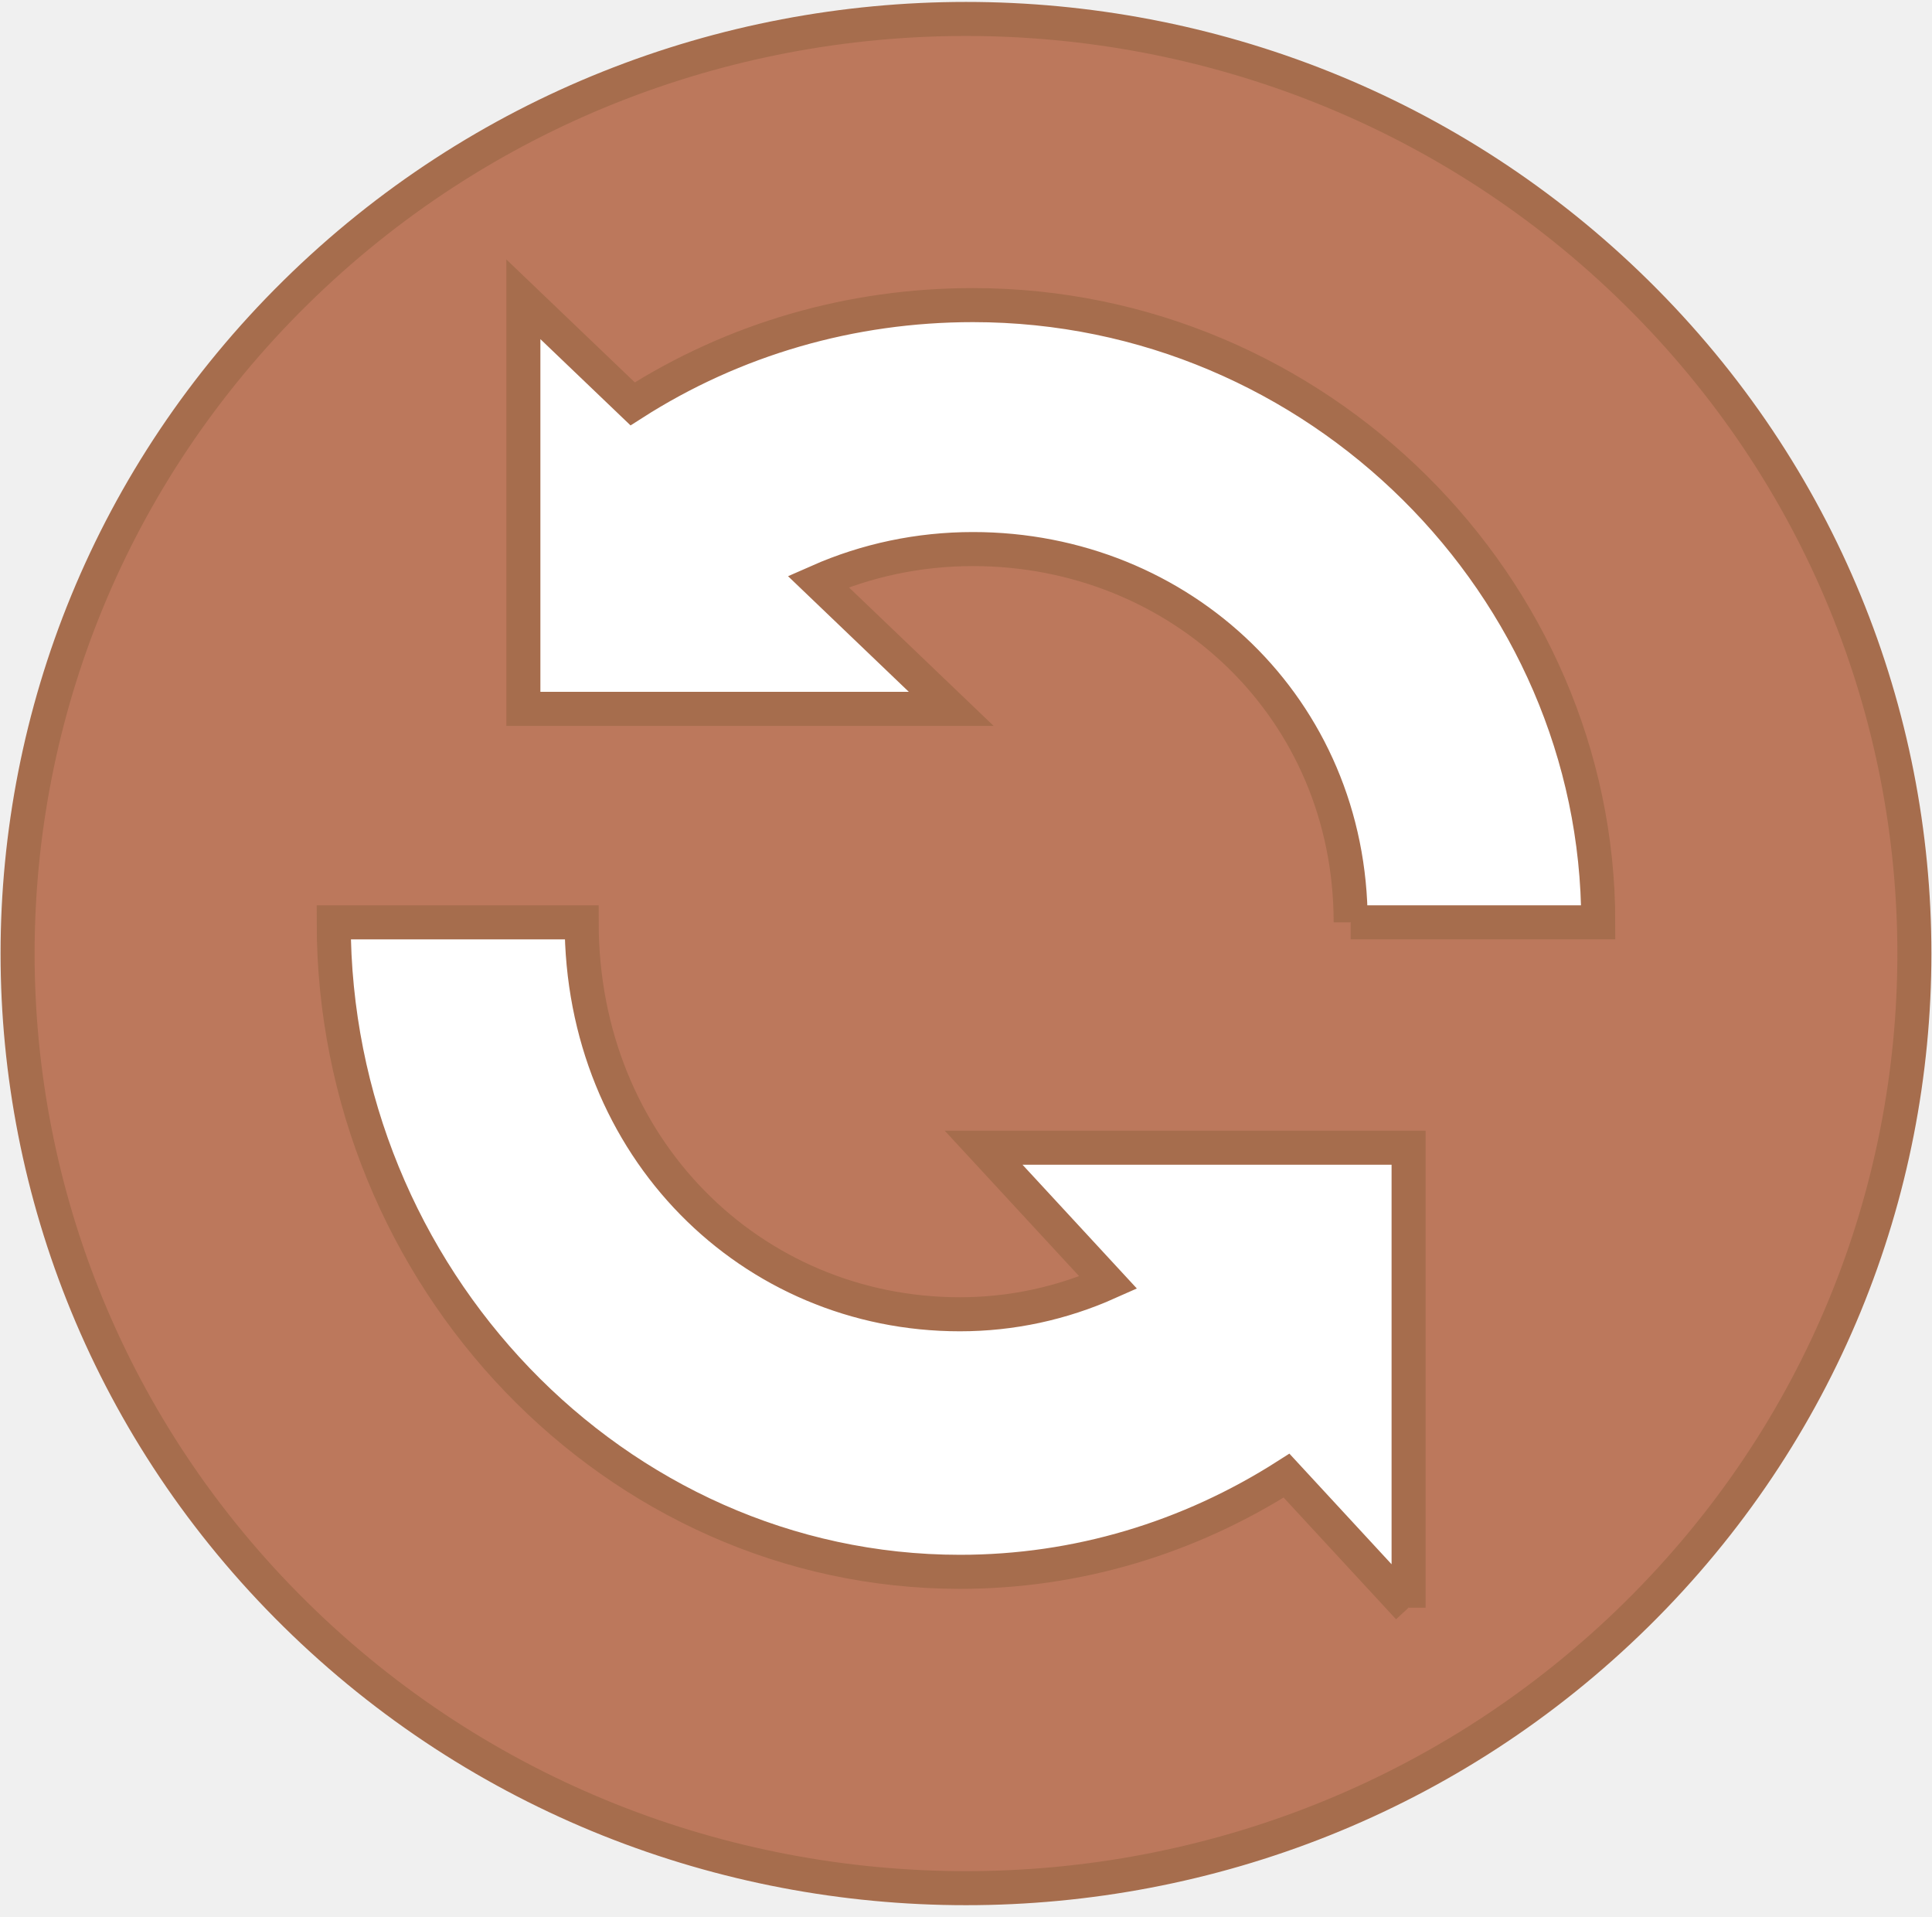
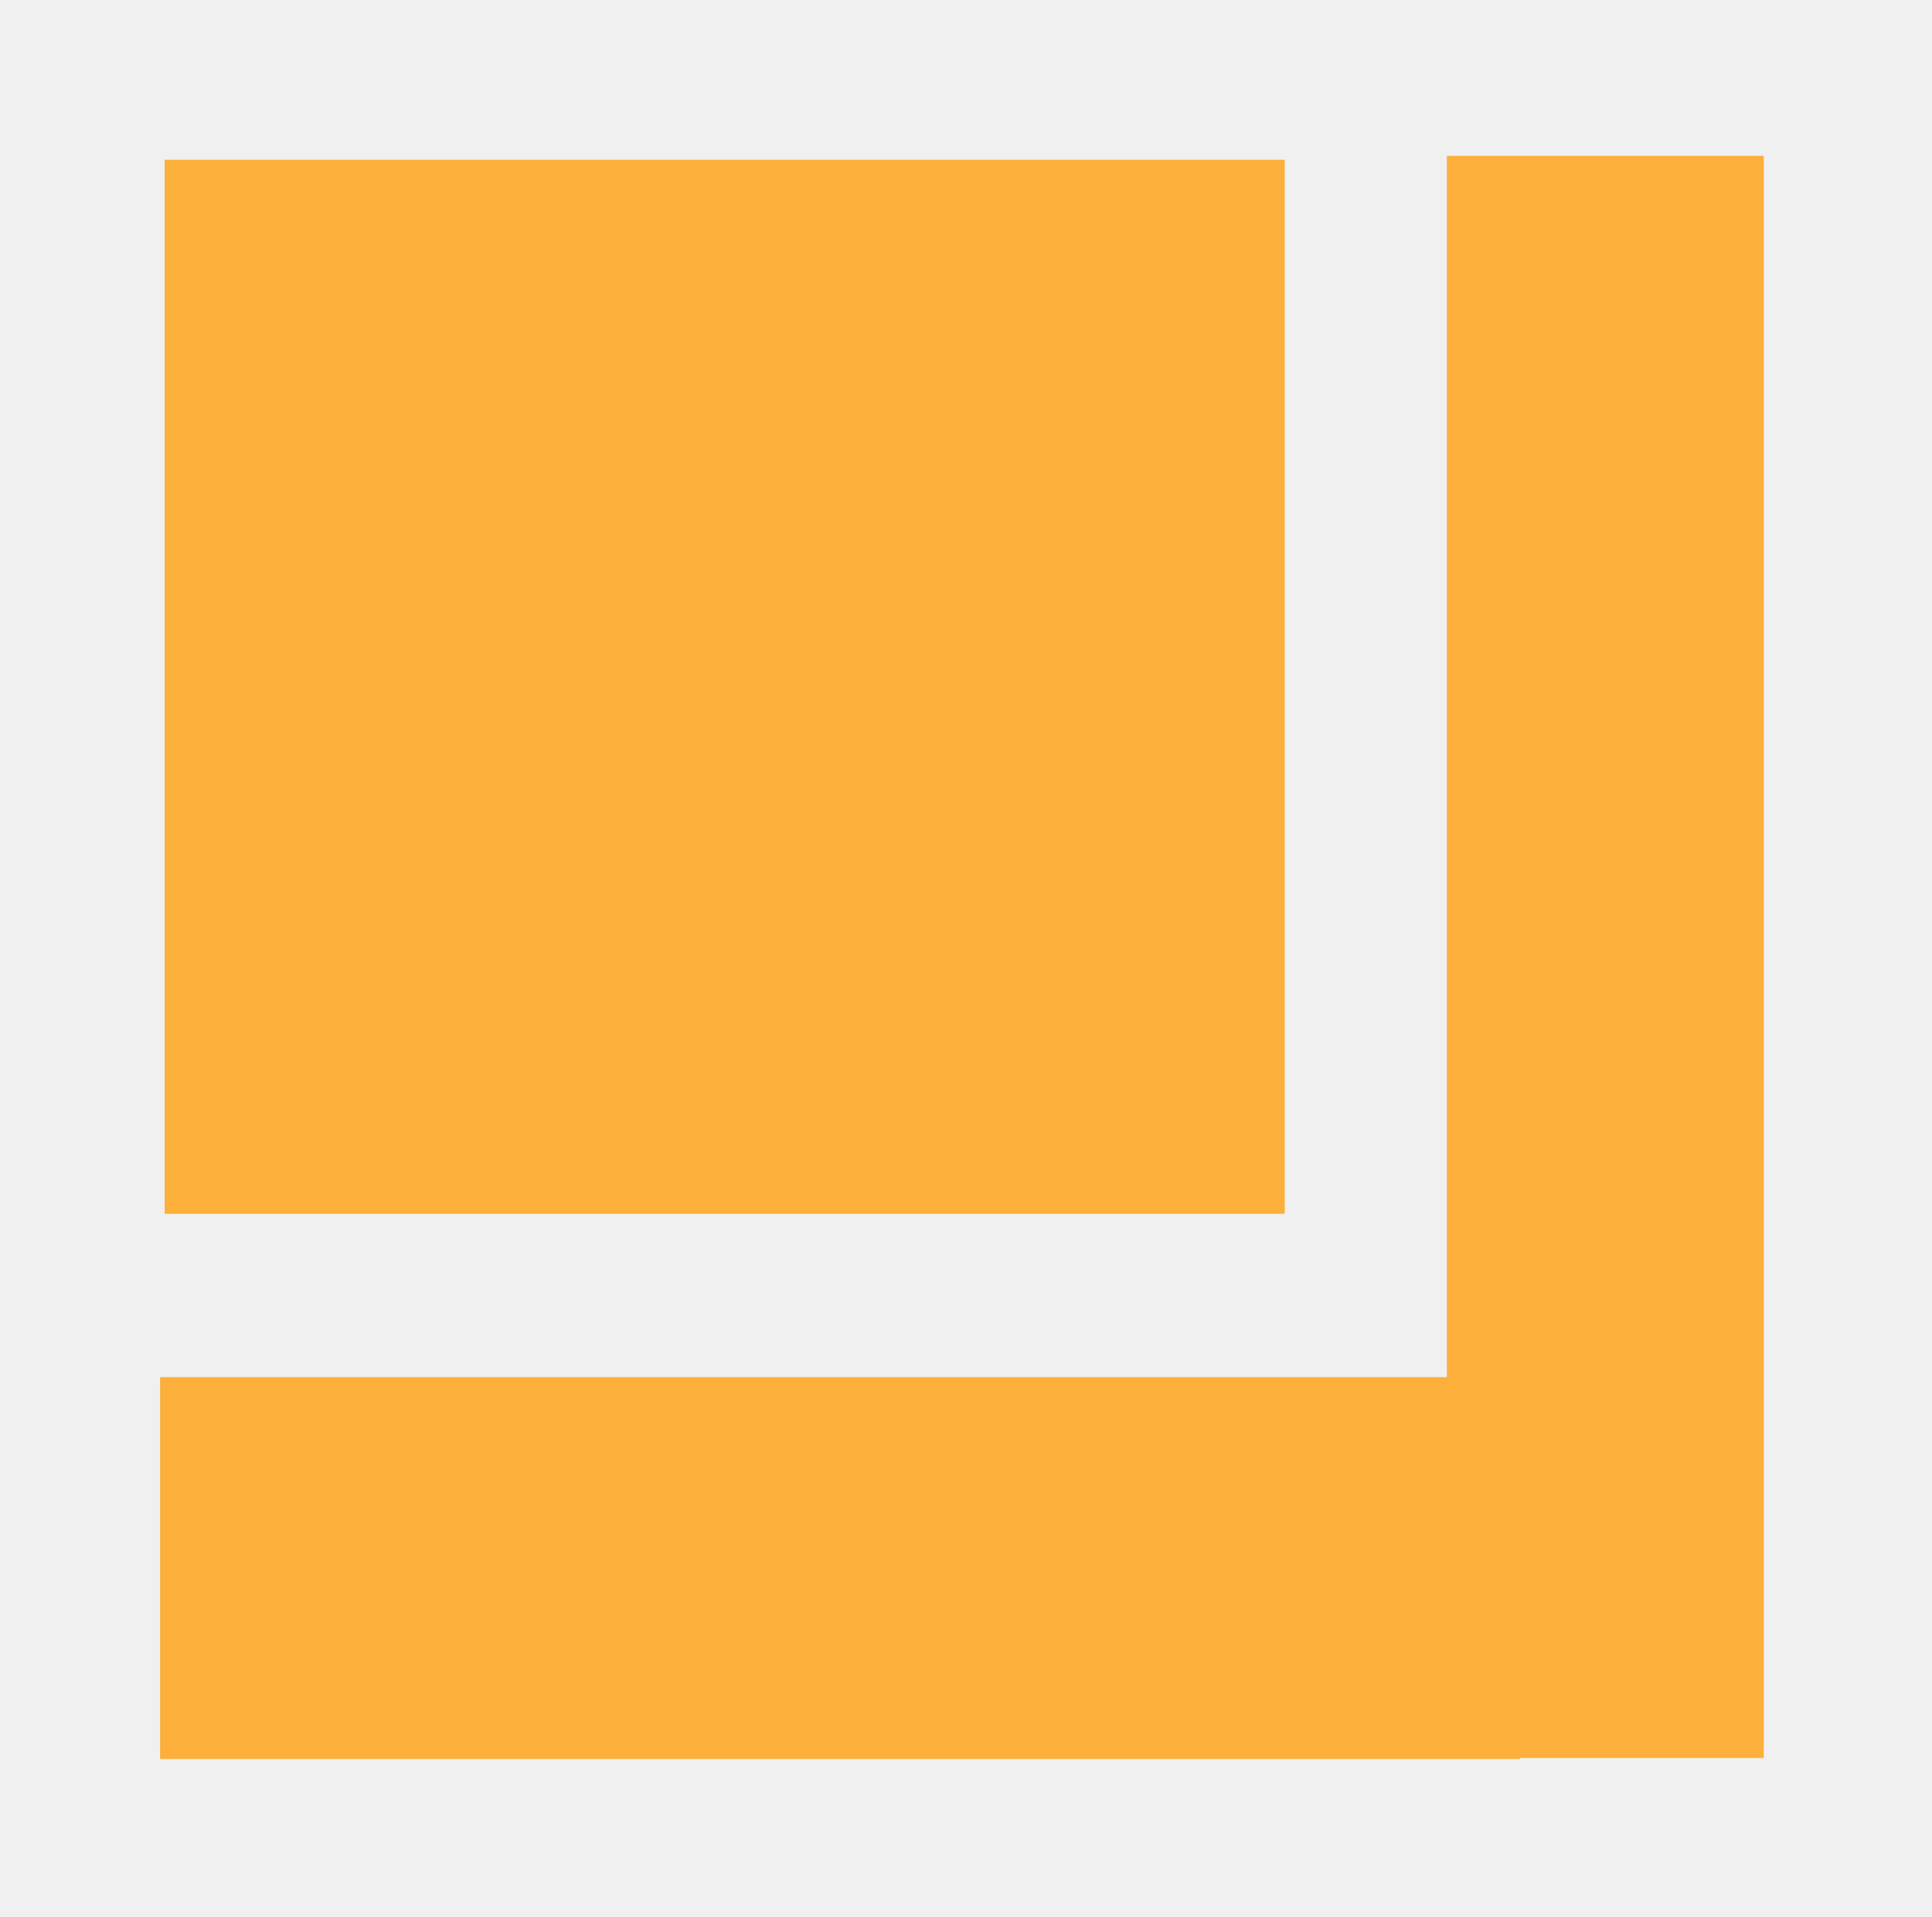
<svg xmlns="http://www.w3.org/2000/svg" data-name="Layer 1" id="Layer_1" viewBox="0 0 60.17 59.676" version="1.1" width="60.17" height="59.676">
  <defs id="defs1">
    <style id="style1">.cls-1{fill:#757575;}.cls-2{fill:#bdbdbd;}.cls-3{fill:#f5f5f5;}</style>
  </defs>
-   <ellipse style="fill:#ffffff;fill-opacity:1;stroke:#a66d4d;stroke-width:0.696;stroke-miterlimit:0;stroke-dasharray:none;stroke-opacity:1" id="path2" cx="31.364" cy="30.053" rx="27.238" ry="27.151" />
-   <path d="m 50.97,9.113 c -11.534,-11.364 -30.237,-11.364 -41.771,0 -11.535,11.366 -11.535,29.789 0,41.155 11.534,11.364 30.237,11.364 41.771,0 11.535,-11.366 11.535,-29.789 0,-41.155 M 43.868,50.059 40.068,45.946 c -3.034,1.936 -6.521,2.995 -10.172,2.995 -10.753,0 -19.503,-9.197 -19.503,-20.222 h 7.722 c 0,7.017 5.285,12.203 11.781,12.203 1.615,0 3.177,-0.343 4.619,-0.986 l -3.881,-4.2 h 13.235 v 14.322 m -1.804,-21.339 c 0,-6.648 -5.277,-11.623 -11.764,-11.623 -1.68,0 -3.314,0.346 -4.819,1.01 l 4.142,3.965 H 16.3 V 9.319 l 3.403,3.256 c 3.158,-2.022 6.811,-3.075 10.598,-3.075 10.738,0 19.475,8.77 19.475,19.218 h -7.711 z" fill="#43a047" id="path1-7" style="fill:#bc785c;fill-opacity:1;stroke:#a66d4d;stroke-width:1.06;stroke-dasharray:none;stroke-opacity:1" />
+   <rect style="fill:#fcaf3b;stroke:none;stroke-width:0.136;stroke-dasharray:none;stroke-opacity:1" id="rect1-3" width="34.883" height="32.82" x="5.128" y="4.974" ry="0" />
+   <rect style="fill:#fcaf3b;fill-opacity:1;stroke:none;stroke-width:0.089;stroke-dasharray:none;stroke-opacity:1" id="rect1-3-2" width="9.869" height="49.885" x="45.061" y="4.853" ry="0" />
+   <rect style="fill:#fcaf3b;stroke:none;stroke-width:0.09;stroke-dasharray:none;stroke-opacity:1" id="rect1-3-2-4" width="11.891" height="42.354" x="42.879" y="-47.34" transform="rotate(90)" ry="0" />
</svg>
